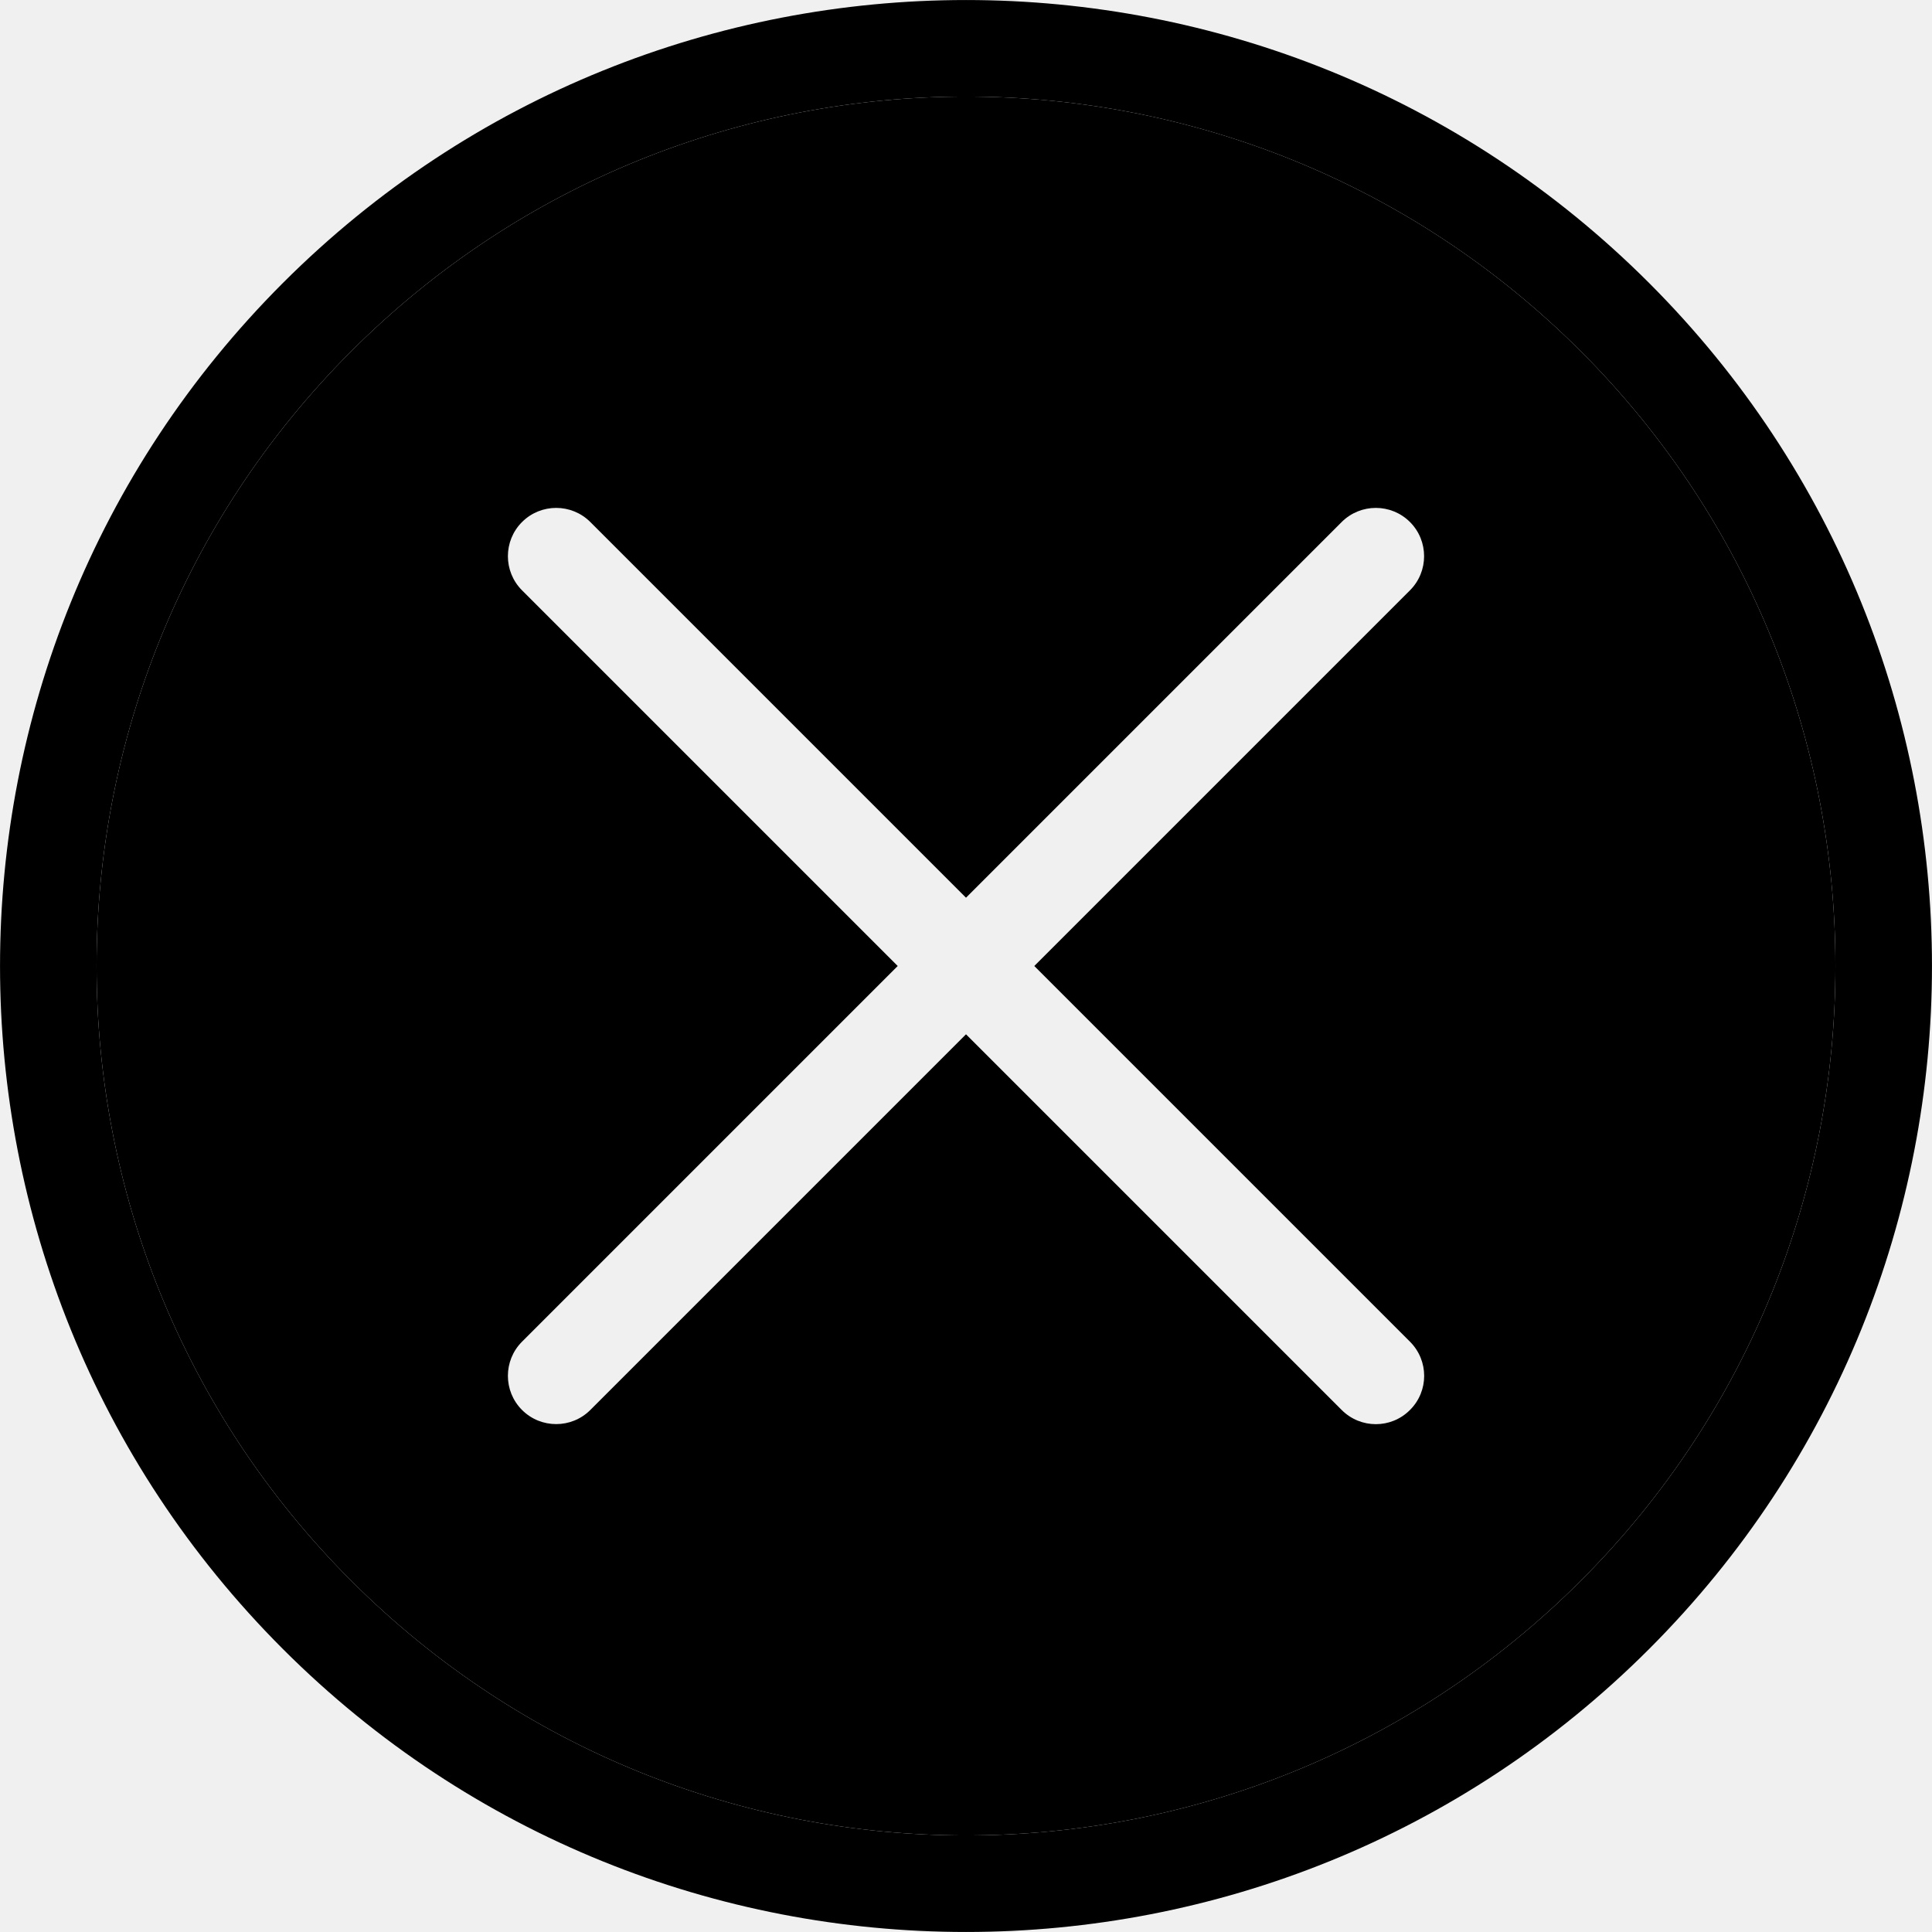
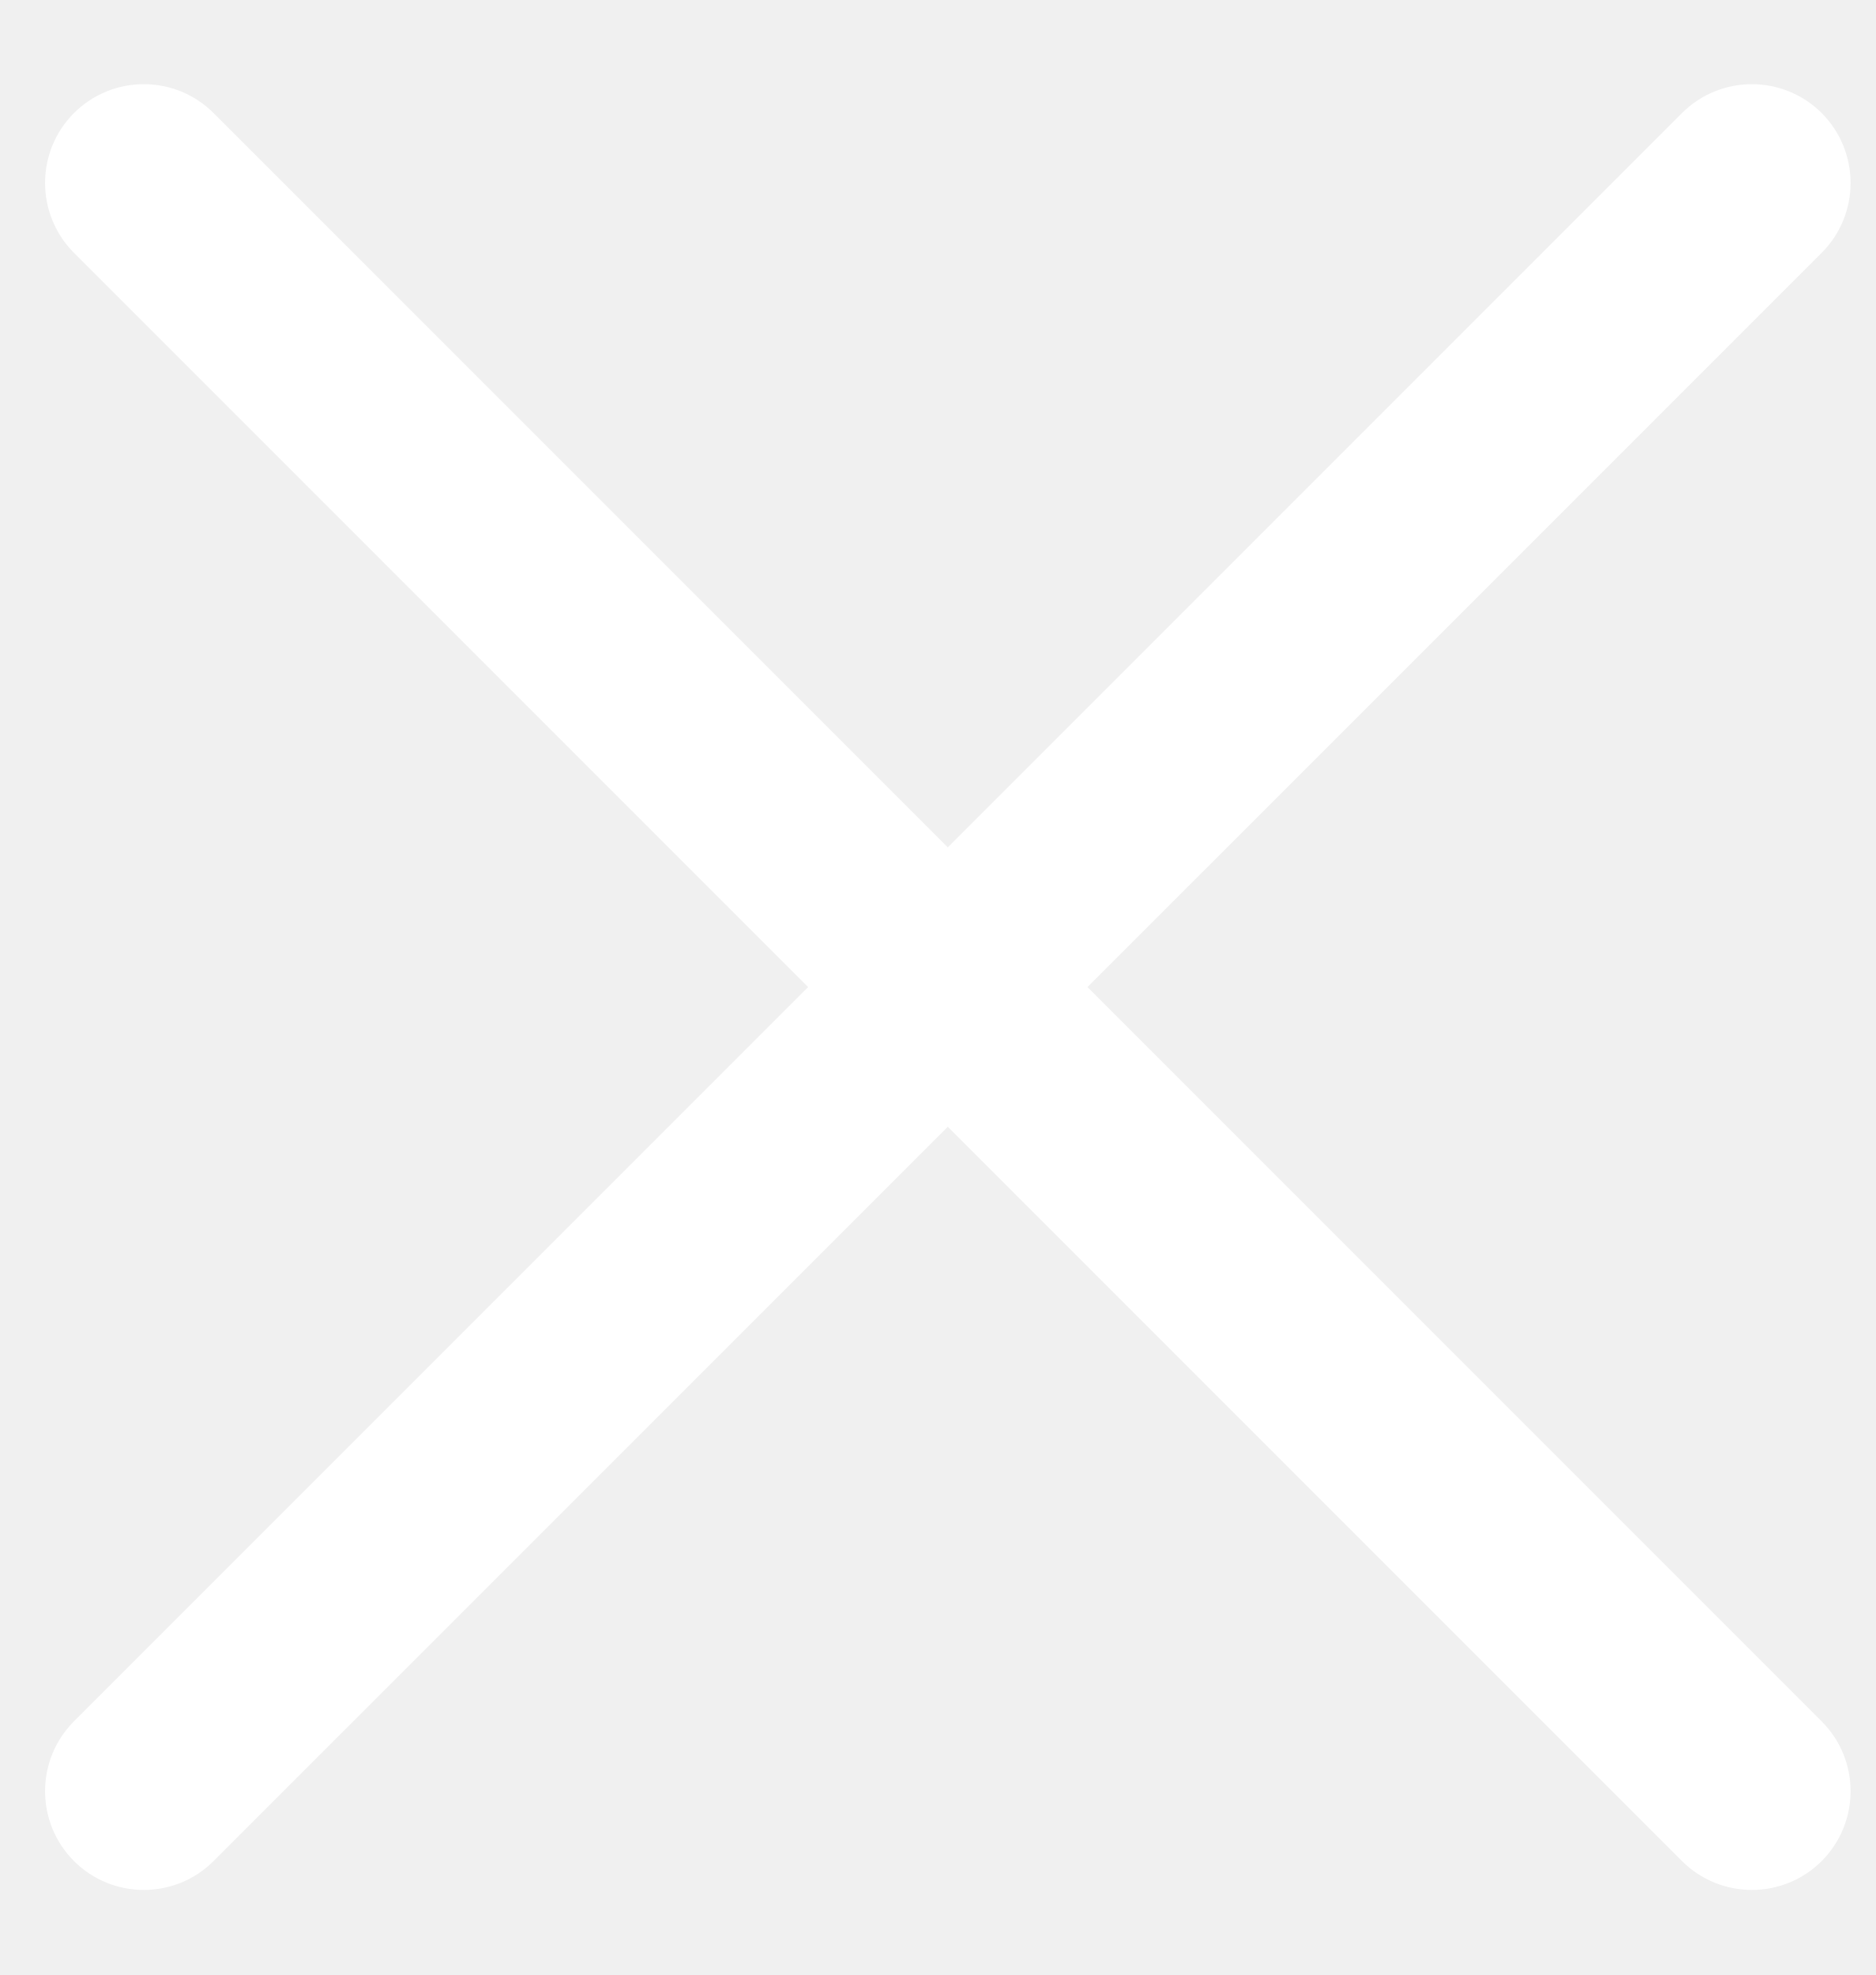
- <svg xmlns="http://www.w3.org/2000/svg" width="20" height="20" viewBox="0 0 20 20" fill="none">
-   <path fill-rule="evenodd" clip-rule="evenodd" d="M2.929 17.071C6.834 20.976 13.166 20.976 17.071 17.071C20.976 13.166 20.976 6.834 17.071 2.929C13.166 -0.976 6.834 -0.976 2.929 2.929C-0.976 6.834 -0.976 13.166 2.929 17.071ZM3.636 16.364C7.151 19.879 12.849 19.879 16.364 16.364C19.879 12.849 19.879 7.151 16.364 3.636C12.849 0.121 7.151 0.121 3.636 3.636C0.121 7.151 0.121 12.849 3.636 16.364Z" fill="black" />
-   <path fill-rule="evenodd" clip-rule="evenodd" d="M16.364 16.364C12.849 19.879 7.151 19.879 3.636 16.364C0.121 12.849 0.121 7.151 3.636 3.636C7.151 0.121 12.849 0.121 16.364 3.636C19.879 7.151 19.879 12.849 16.364 16.364ZM14.596 6.111L10.707 10L14.596 13.889C14.792 14.085 14.792 14.401 14.596 14.596C14.401 14.792 14.085 14.792 13.889 14.596L10 10.707L6.111 14.596C5.916 14.791 5.599 14.791 5.404 14.596C5.209 14.401 5.209 14.084 5.404 13.889L9.293 10L5.404 6.111C5.209 5.916 5.209 5.599 5.404 5.404C5.599 5.209 5.916 5.209 6.111 5.404L10 9.293L13.889 5.404C14.084 5.209 14.401 5.209 14.596 5.404C14.791 5.599 14.791 5.916 14.596 6.111Z" fill="black" />
+ <svg xmlns="http://www.w3.org/2000/svg" width="19" height="20" viewBox="0 0 19 20" fill="none">
+   <path d="M0.749 2.56C0.359 2.169 0.359 1.536 0.749 1.145C1.14 0.755 1.773 0.755 2.163 1.145L18.45 17.432C18.84 17.822 18.84 18.455 18.45 18.846C18.059 19.236 17.426 19.236 17.035 18.846L0.749 2.56Z" fill="#fff" />
+   <path d="M0.749 17.431C0.359 17.822 0.359 18.455 0.749 18.846C1.14 19.236 1.773 19.236 2.163 18.846L18.45 2.56C18.84 2.169 18.84 1.536 18.45 1.145C18.059 0.755 17.426 0.755 17.035 1.145L0.749 17.431Z" fill="#fff" />
</svg>
